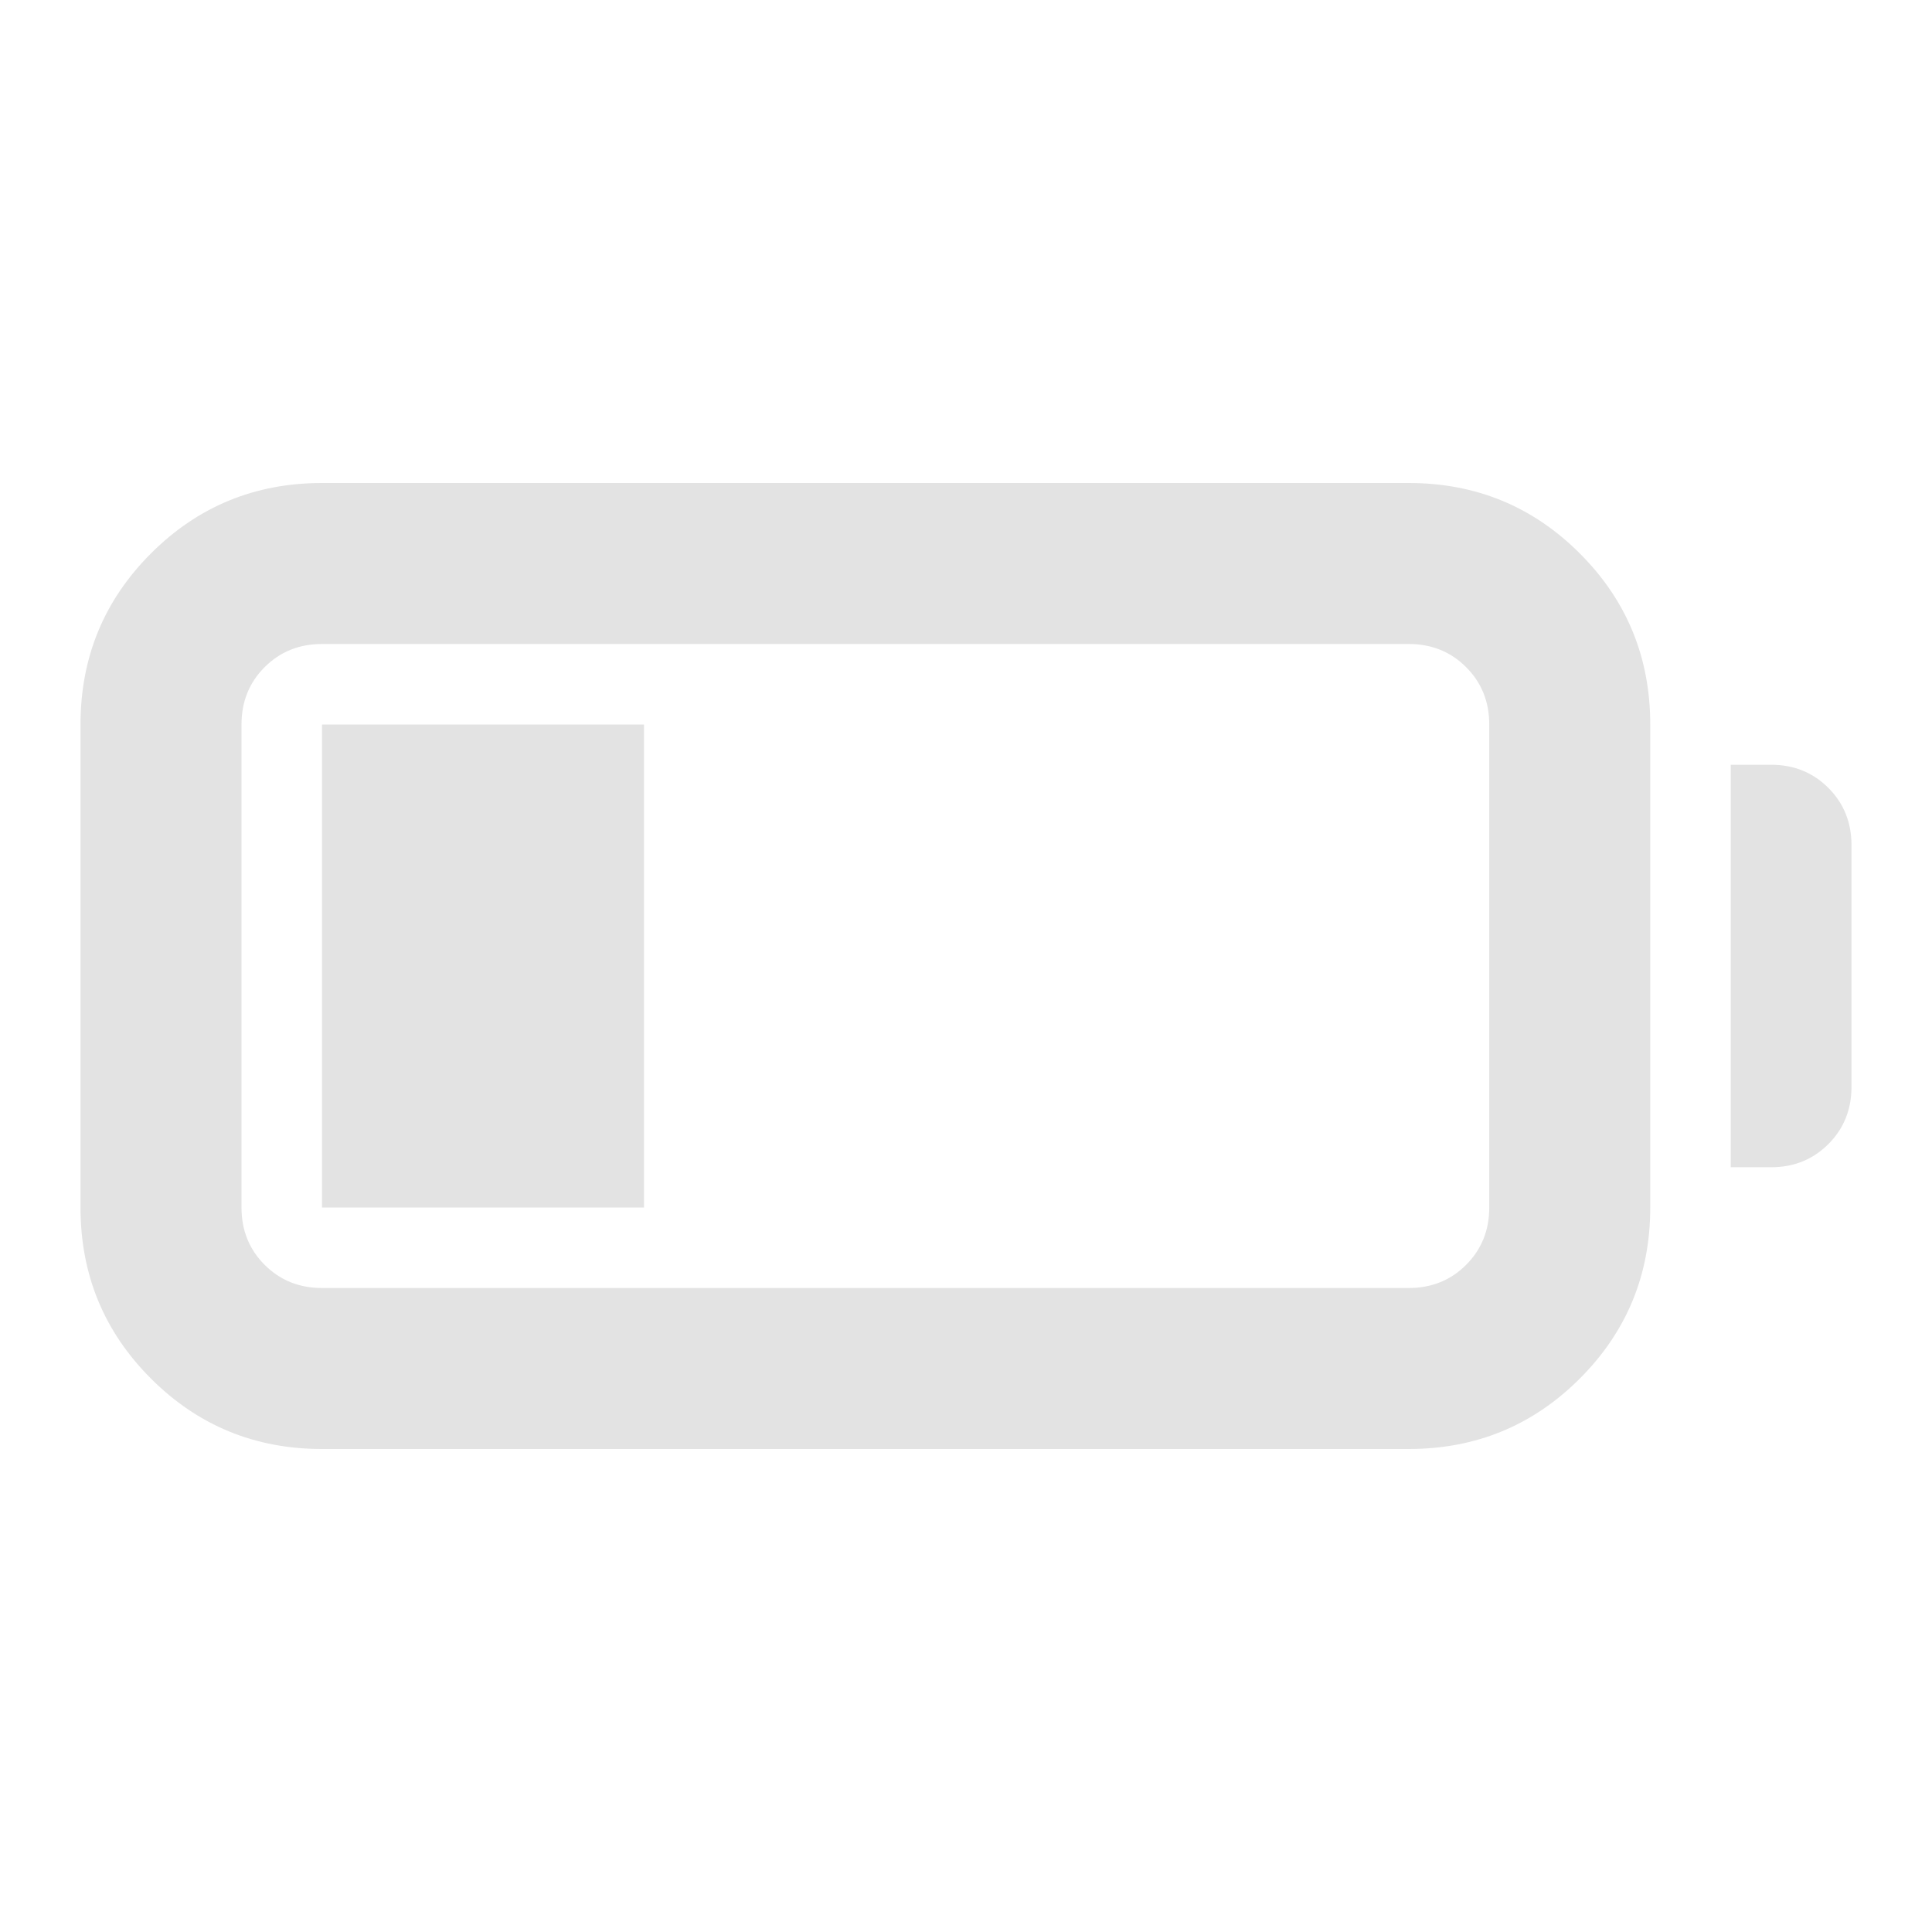
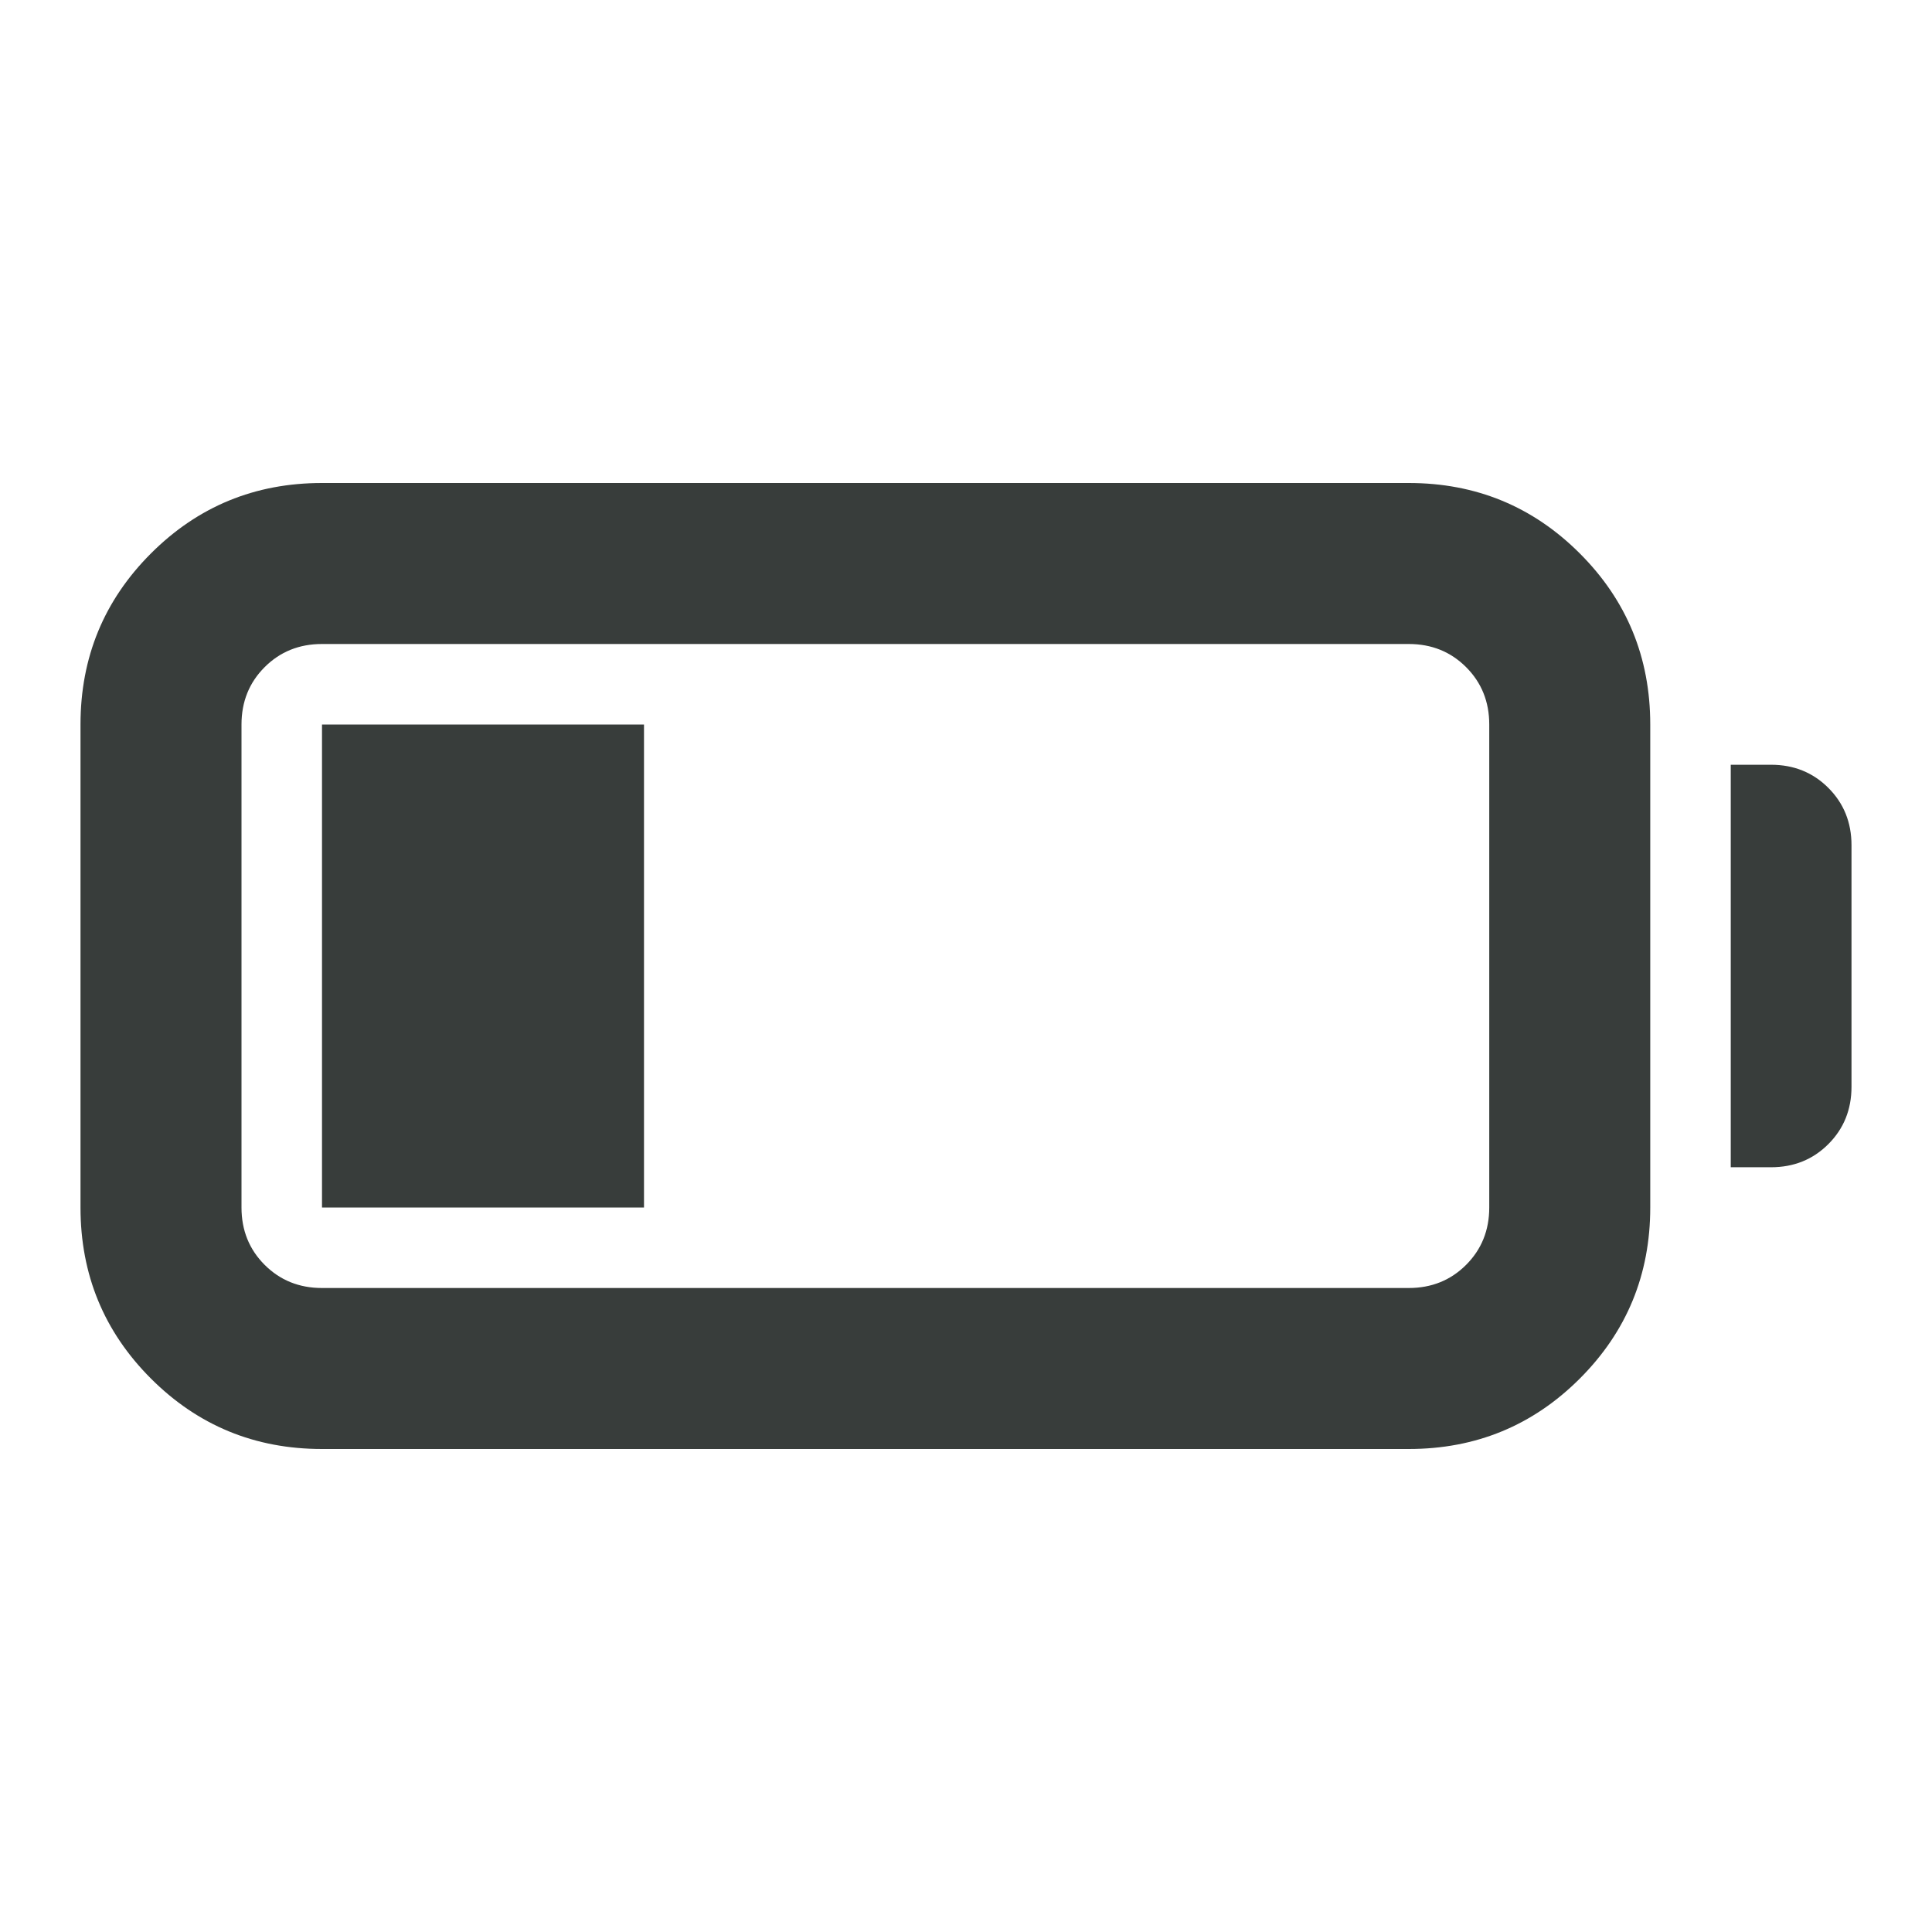
- <svg xmlns="http://www.w3.org/2000/svg" height="24px" viewBox="0 -960 960 960" width="24px" fill="#e3e3e3">
+ <svg xmlns="http://www.w3.org/2000/svg" height="24px" viewBox="0 -960 960 960" width="24px" fill="#383d3b">
  <path d="M160-240q-50 0-85-35t-35-85v-240q0-50 35-85t85-35h540q50 0 85 35t35 85v240q0 50-35 85t-85 35H160Zm0-80h540q17 0 28.5-11.5T740-360v-240q0-17-11.5-28.5T700-640H160q-17 0-28.5 11.5T120-600v240q0 17 11.5 28.5T160-320Zm700-60v-200h20q17 0 28.5 11.5T920-540v120q0 17-11.5 28.5T880-380h-20Zm-700 20v-240h160v240H160Z" />
</svg>
